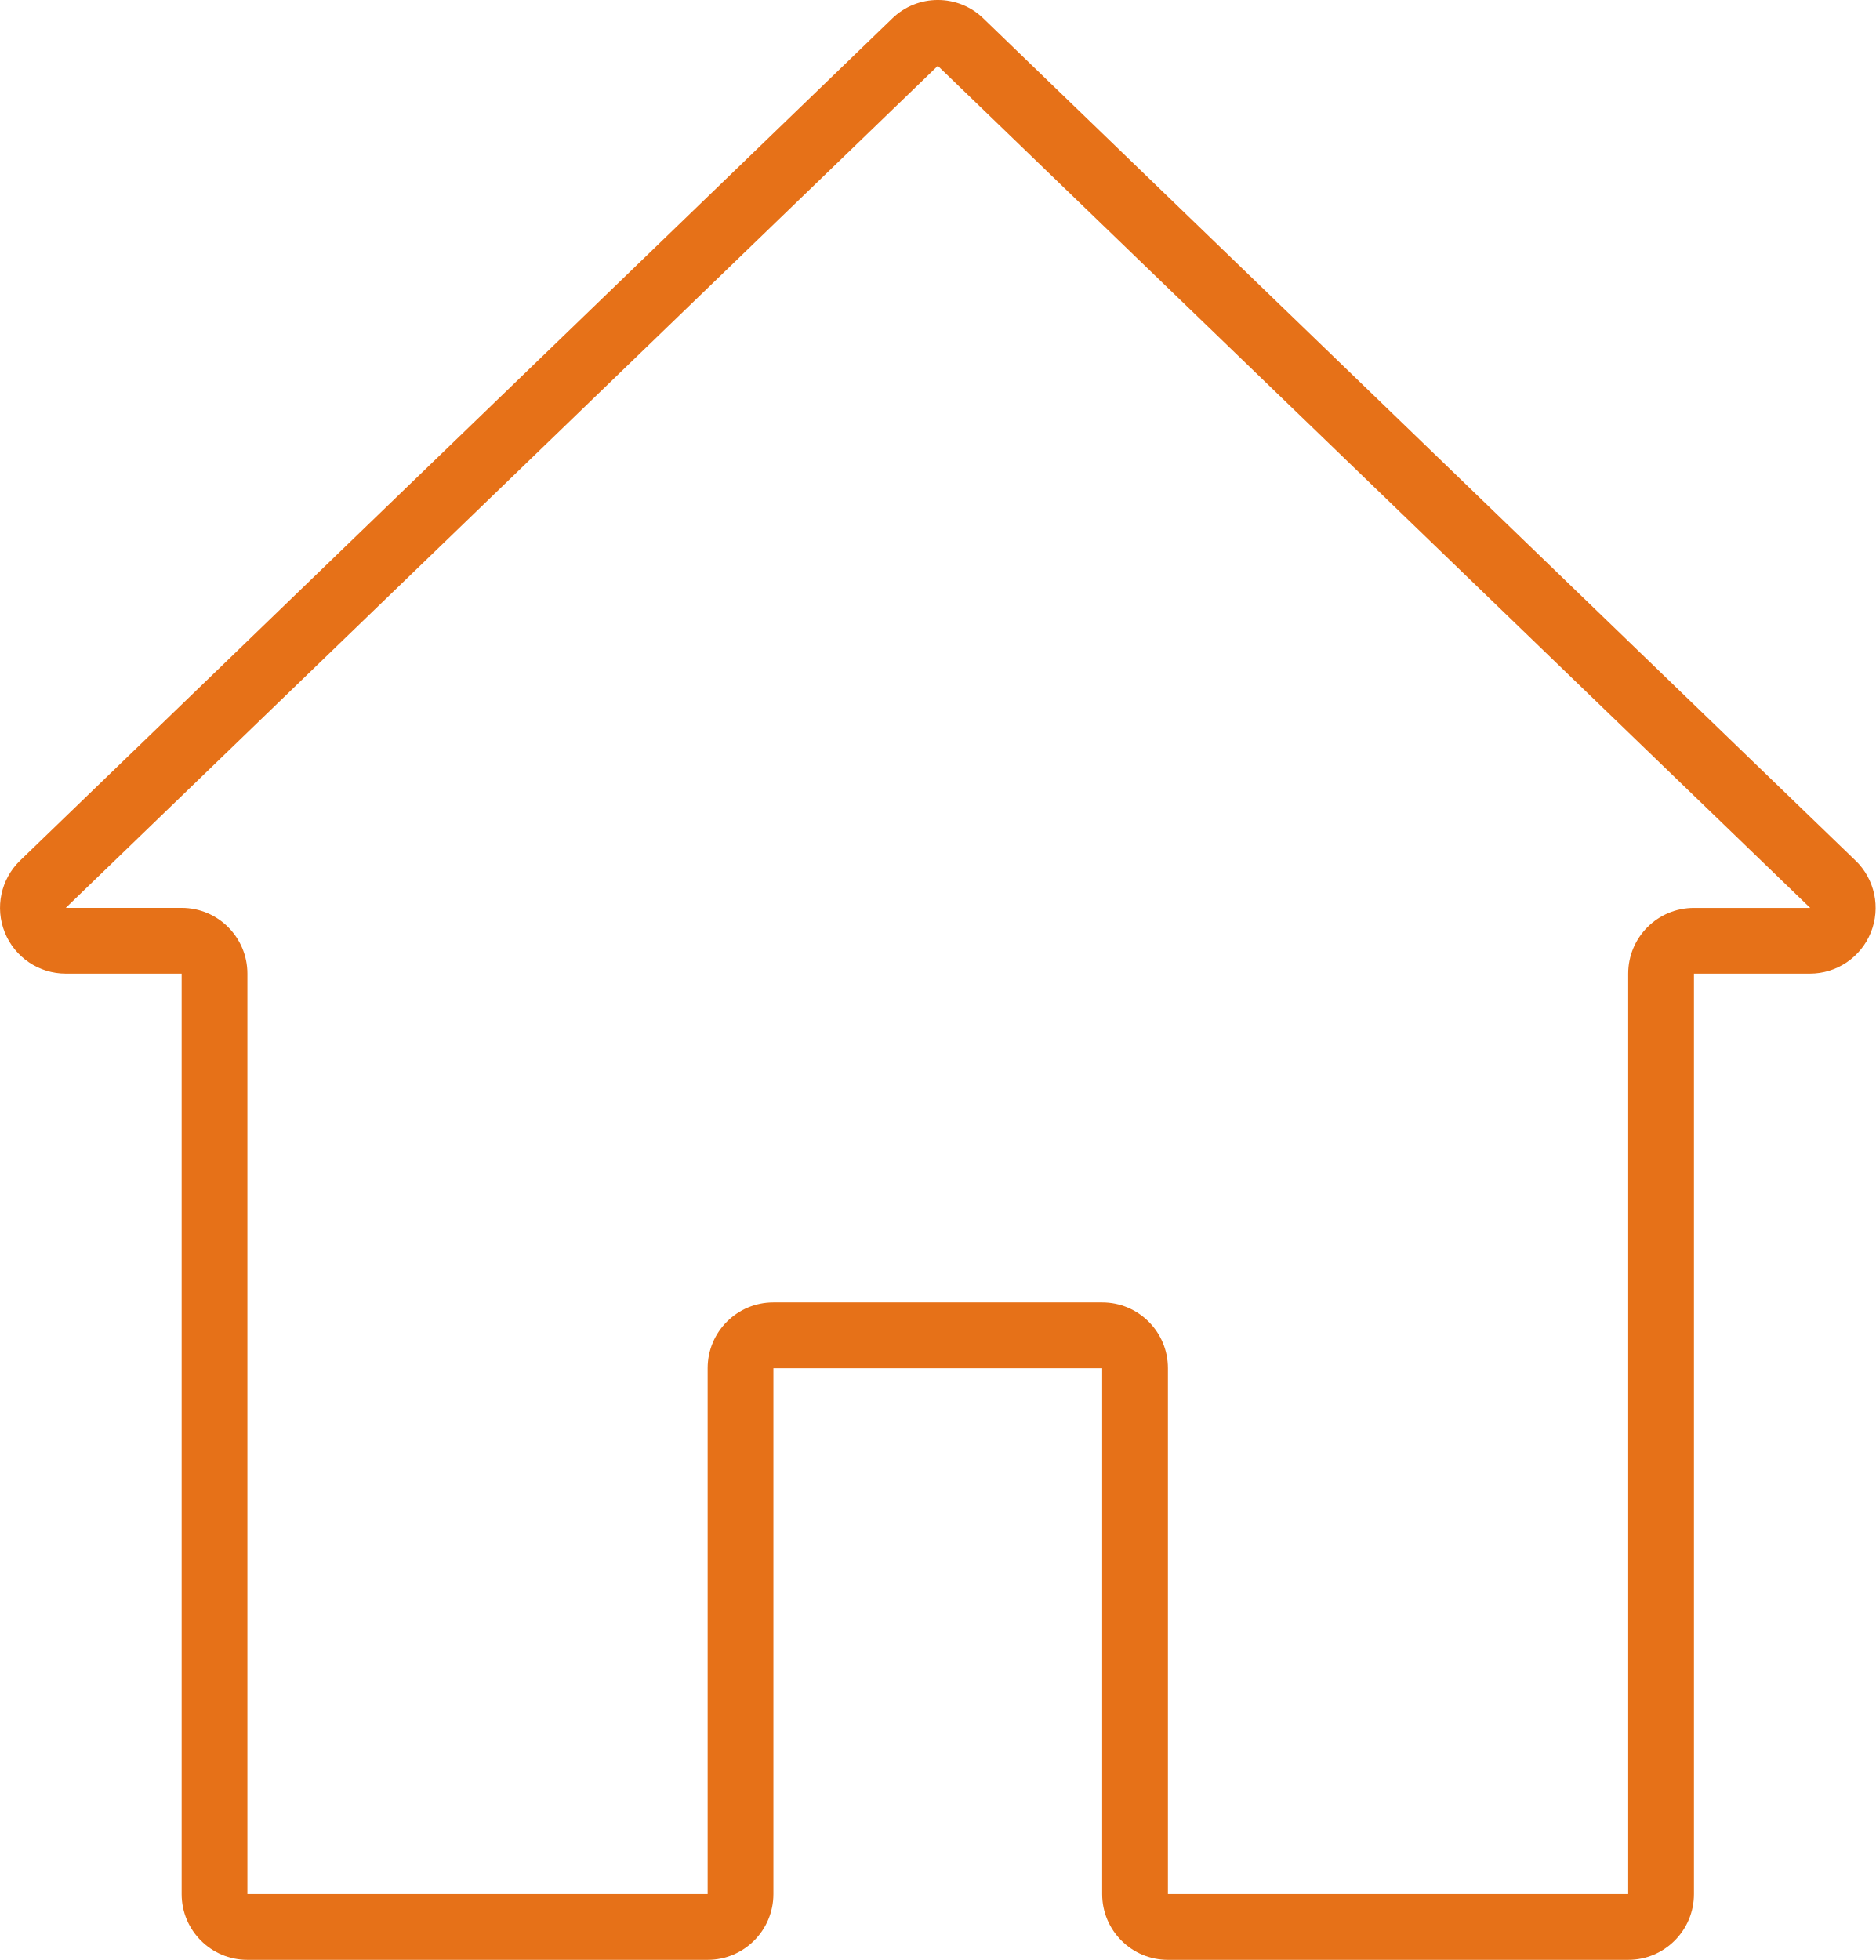
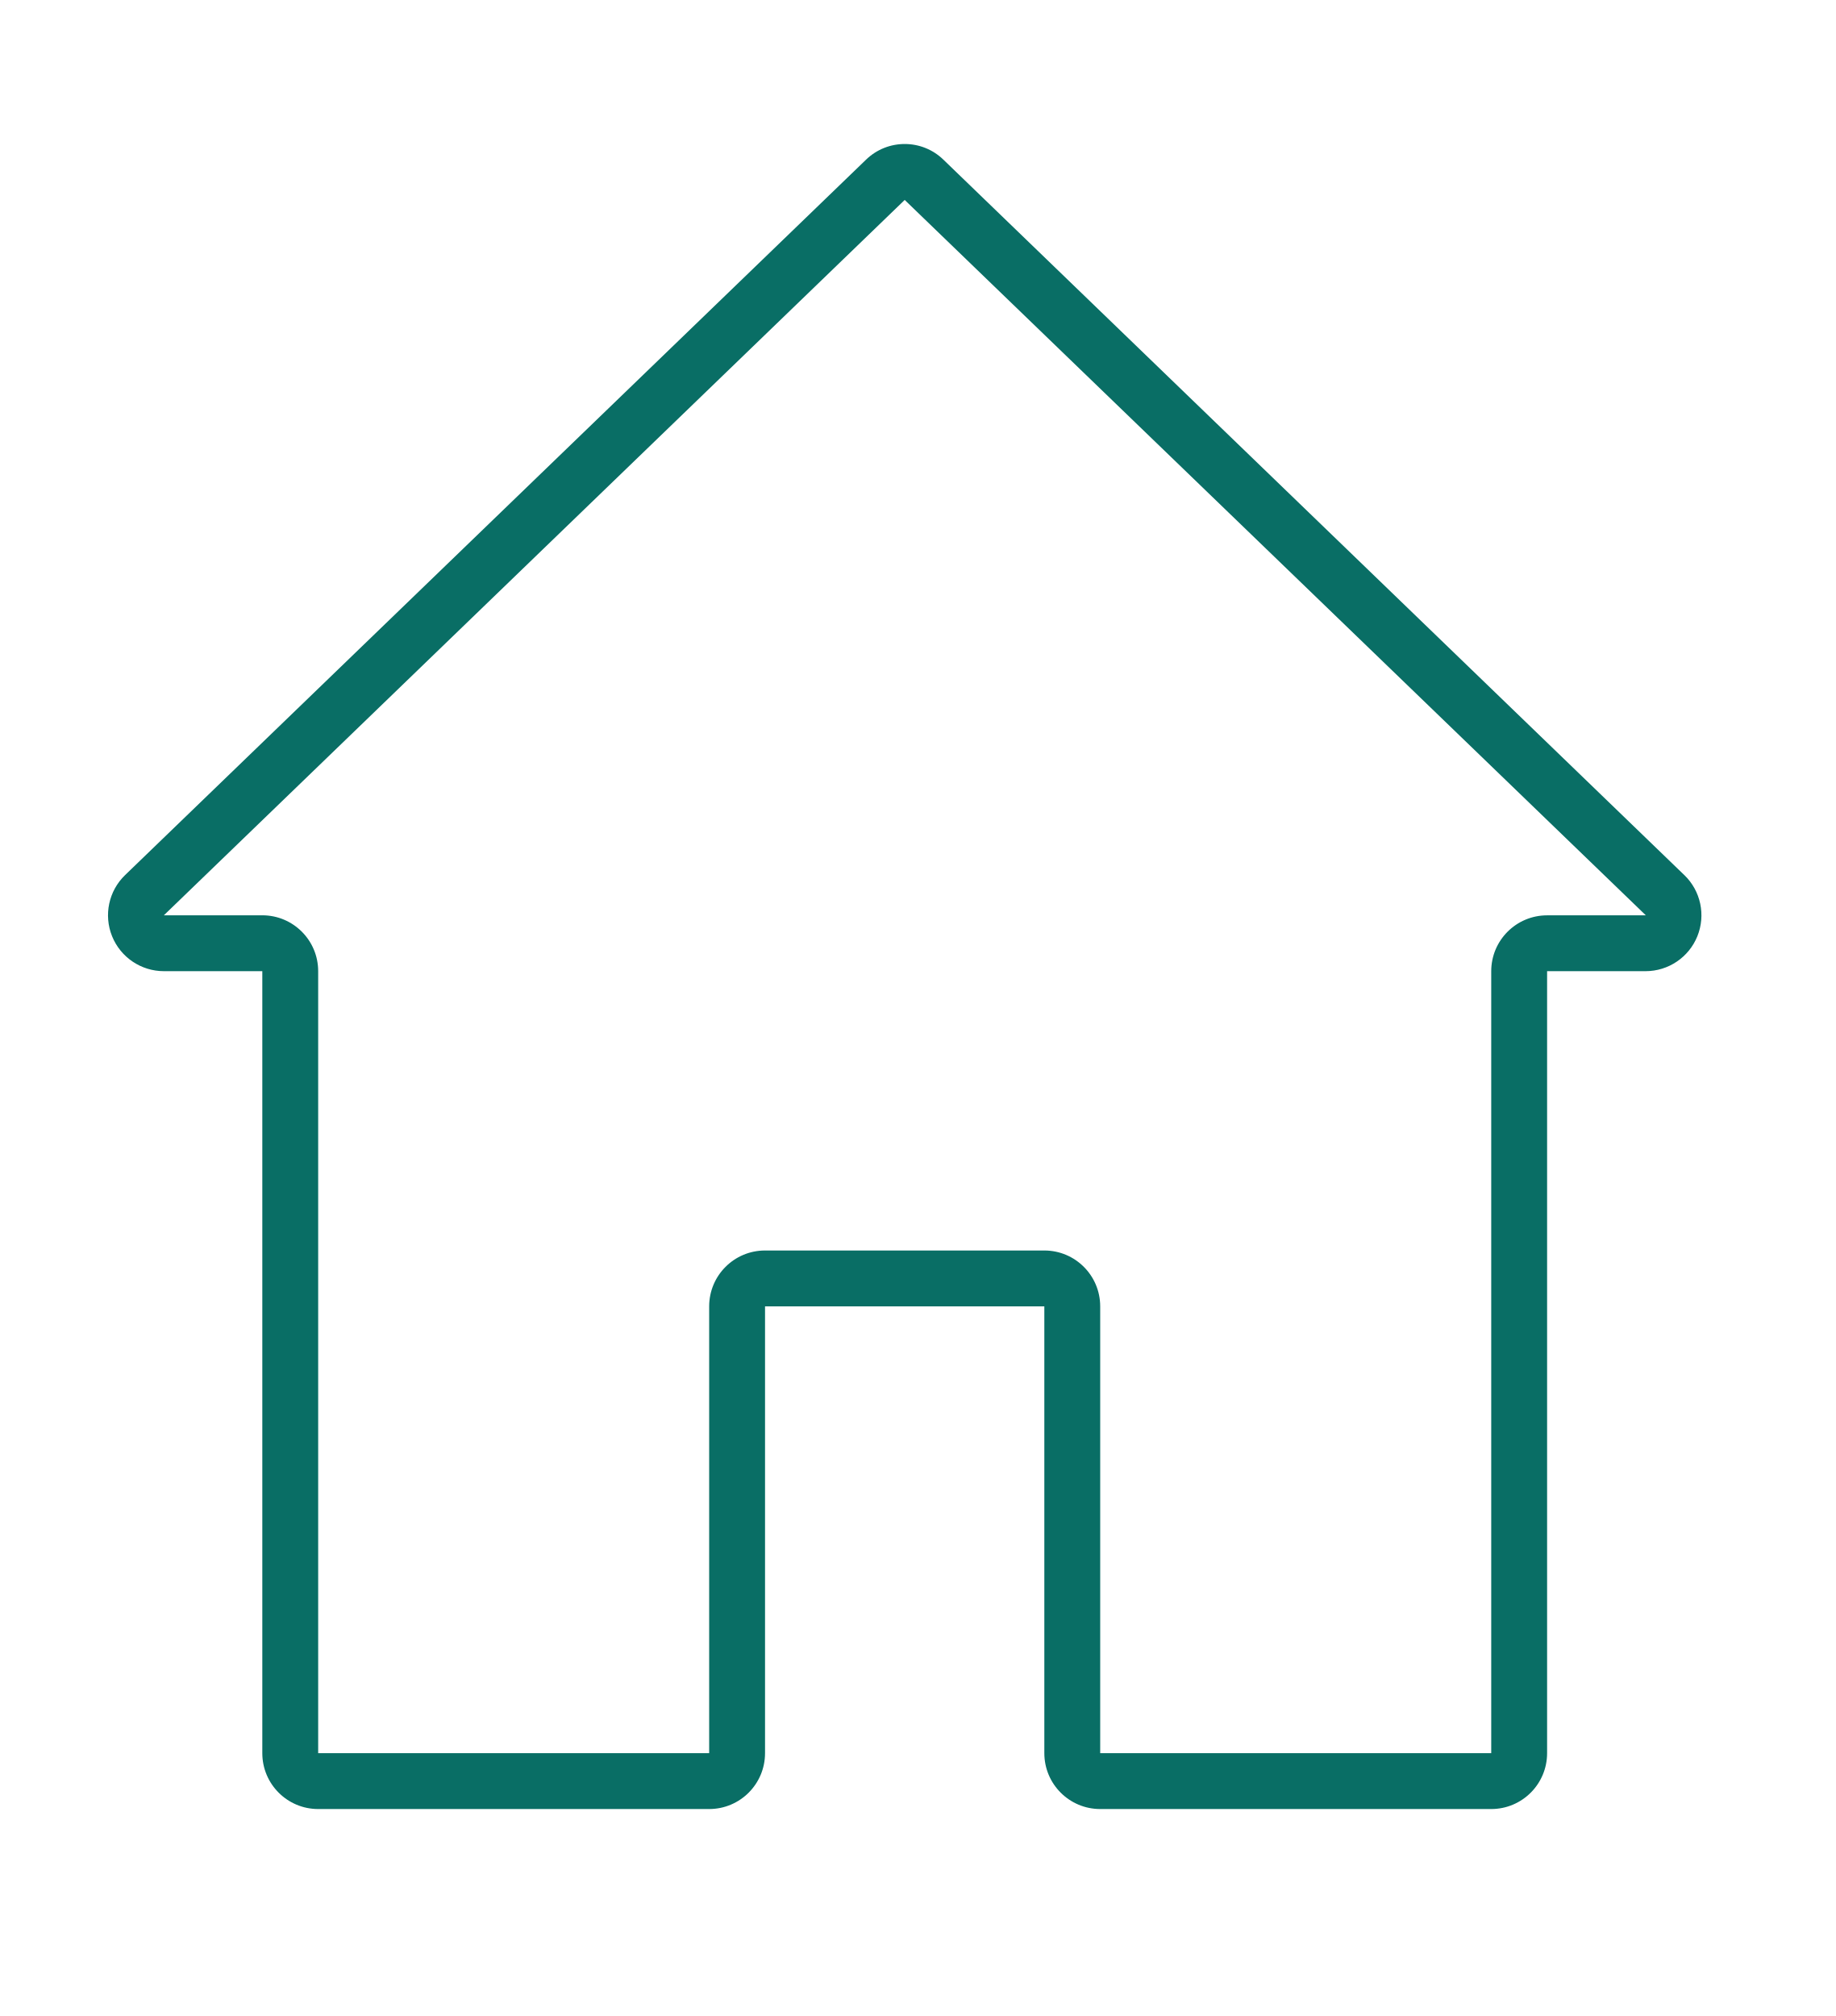
- <svg xmlns="http://www.w3.org/2000/svg" width="44.266" height="46.255" viewBox="0 0 44.266 46.255">
-   <g id="services1" transform="translate(0)">
-     <g id="Group_151" data-name="Group 151" transform="translate(0 0)">
-       <path id="Path_251" data-name="Path 251" d="M54.049,20.311,33.467.439a1.544,1.544,0,0,0-2.155,0L10.73,20.31a1.552,1.552,0,0,0,1.078,2.668h2.735V44.7a1.552,1.552,0,0,0,1.552,1.552H26.958A1.552,1.552,0,0,0,28.509,44.7V32.289h7.759V44.7a1.552,1.552,0,0,0,1.552,1.552H48.683A1.552,1.552,0,0,0,50.235,44.7V22.978H52.97a1.552,1.552,0,0,0,1.079-2.668Zm-3.814,1.116a1.552,1.552,0,0,0-1.552,1.552V44.7H37.82V32.289a1.552,1.552,0,0,0-1.552-1.552H28.509a1.552,1.552,0,0,0-1.552,1.552V44.7H16.095V22.978a1.552,1.552,0,0,0-1.552-1.552H11.808L32.389,1.555,52.978,21.427Z" transform="translate(-10.256 -0.001)" fill="#e67118" />
+ <svg xmlns="http://www.w3.org/2000/svg" width="51" height="56" viewBox="0 0 51 56">
+   <defs>
+     <clipPath id="clip-services1">
+       <rect width="51" height="56" />
+     </clipPath>
+   </defs>
+   <g id="services1" clip-path="url(#clip-services1)">
+     <g id="services1-2" data-name="services1" transform="translate(3 4)">
+       <g id="Group_151" data-name="Group 151">
+         <path id="Path_251" data-name="Path 251" d="M54.049,20.311,33.467.439a1.544,1.544,0,0,0-2.155,0L10.73,20.31a1.552,1.552,0,0,0,1.078,2.668h2.735V44.7a1.552,1.552,0,0,0,1.552,1.552H26.958A1.552,1.552,0,0,0,28.509,44.7V32.289h7.759V44.7a1.552,1.552,0,0,0,1.552,1.552H48.683A1.552,1.552,0,0,0,50.235,44.7V22.978H52.97a1.552,1.552,0,0,0,1.079-2.668Zm-3.814,1.116a1.552,1.552,0,0,0-1.552,1.552V44.7H37.82V32.289a1.552,1.552,0,0,0-1.552-1.552H28.509a1.552,1.552,0,0,0-1.552,1.552V44.7H16.095V22.978a1.552,1.552,0,0,0-1.552-1.552H11.808L32.389,1.555,52.978,21.427Z" transform="translate(-10.256 -0.001)" fill="#096e65" />
+       </g>
    </g>
  </g>
</svg>
